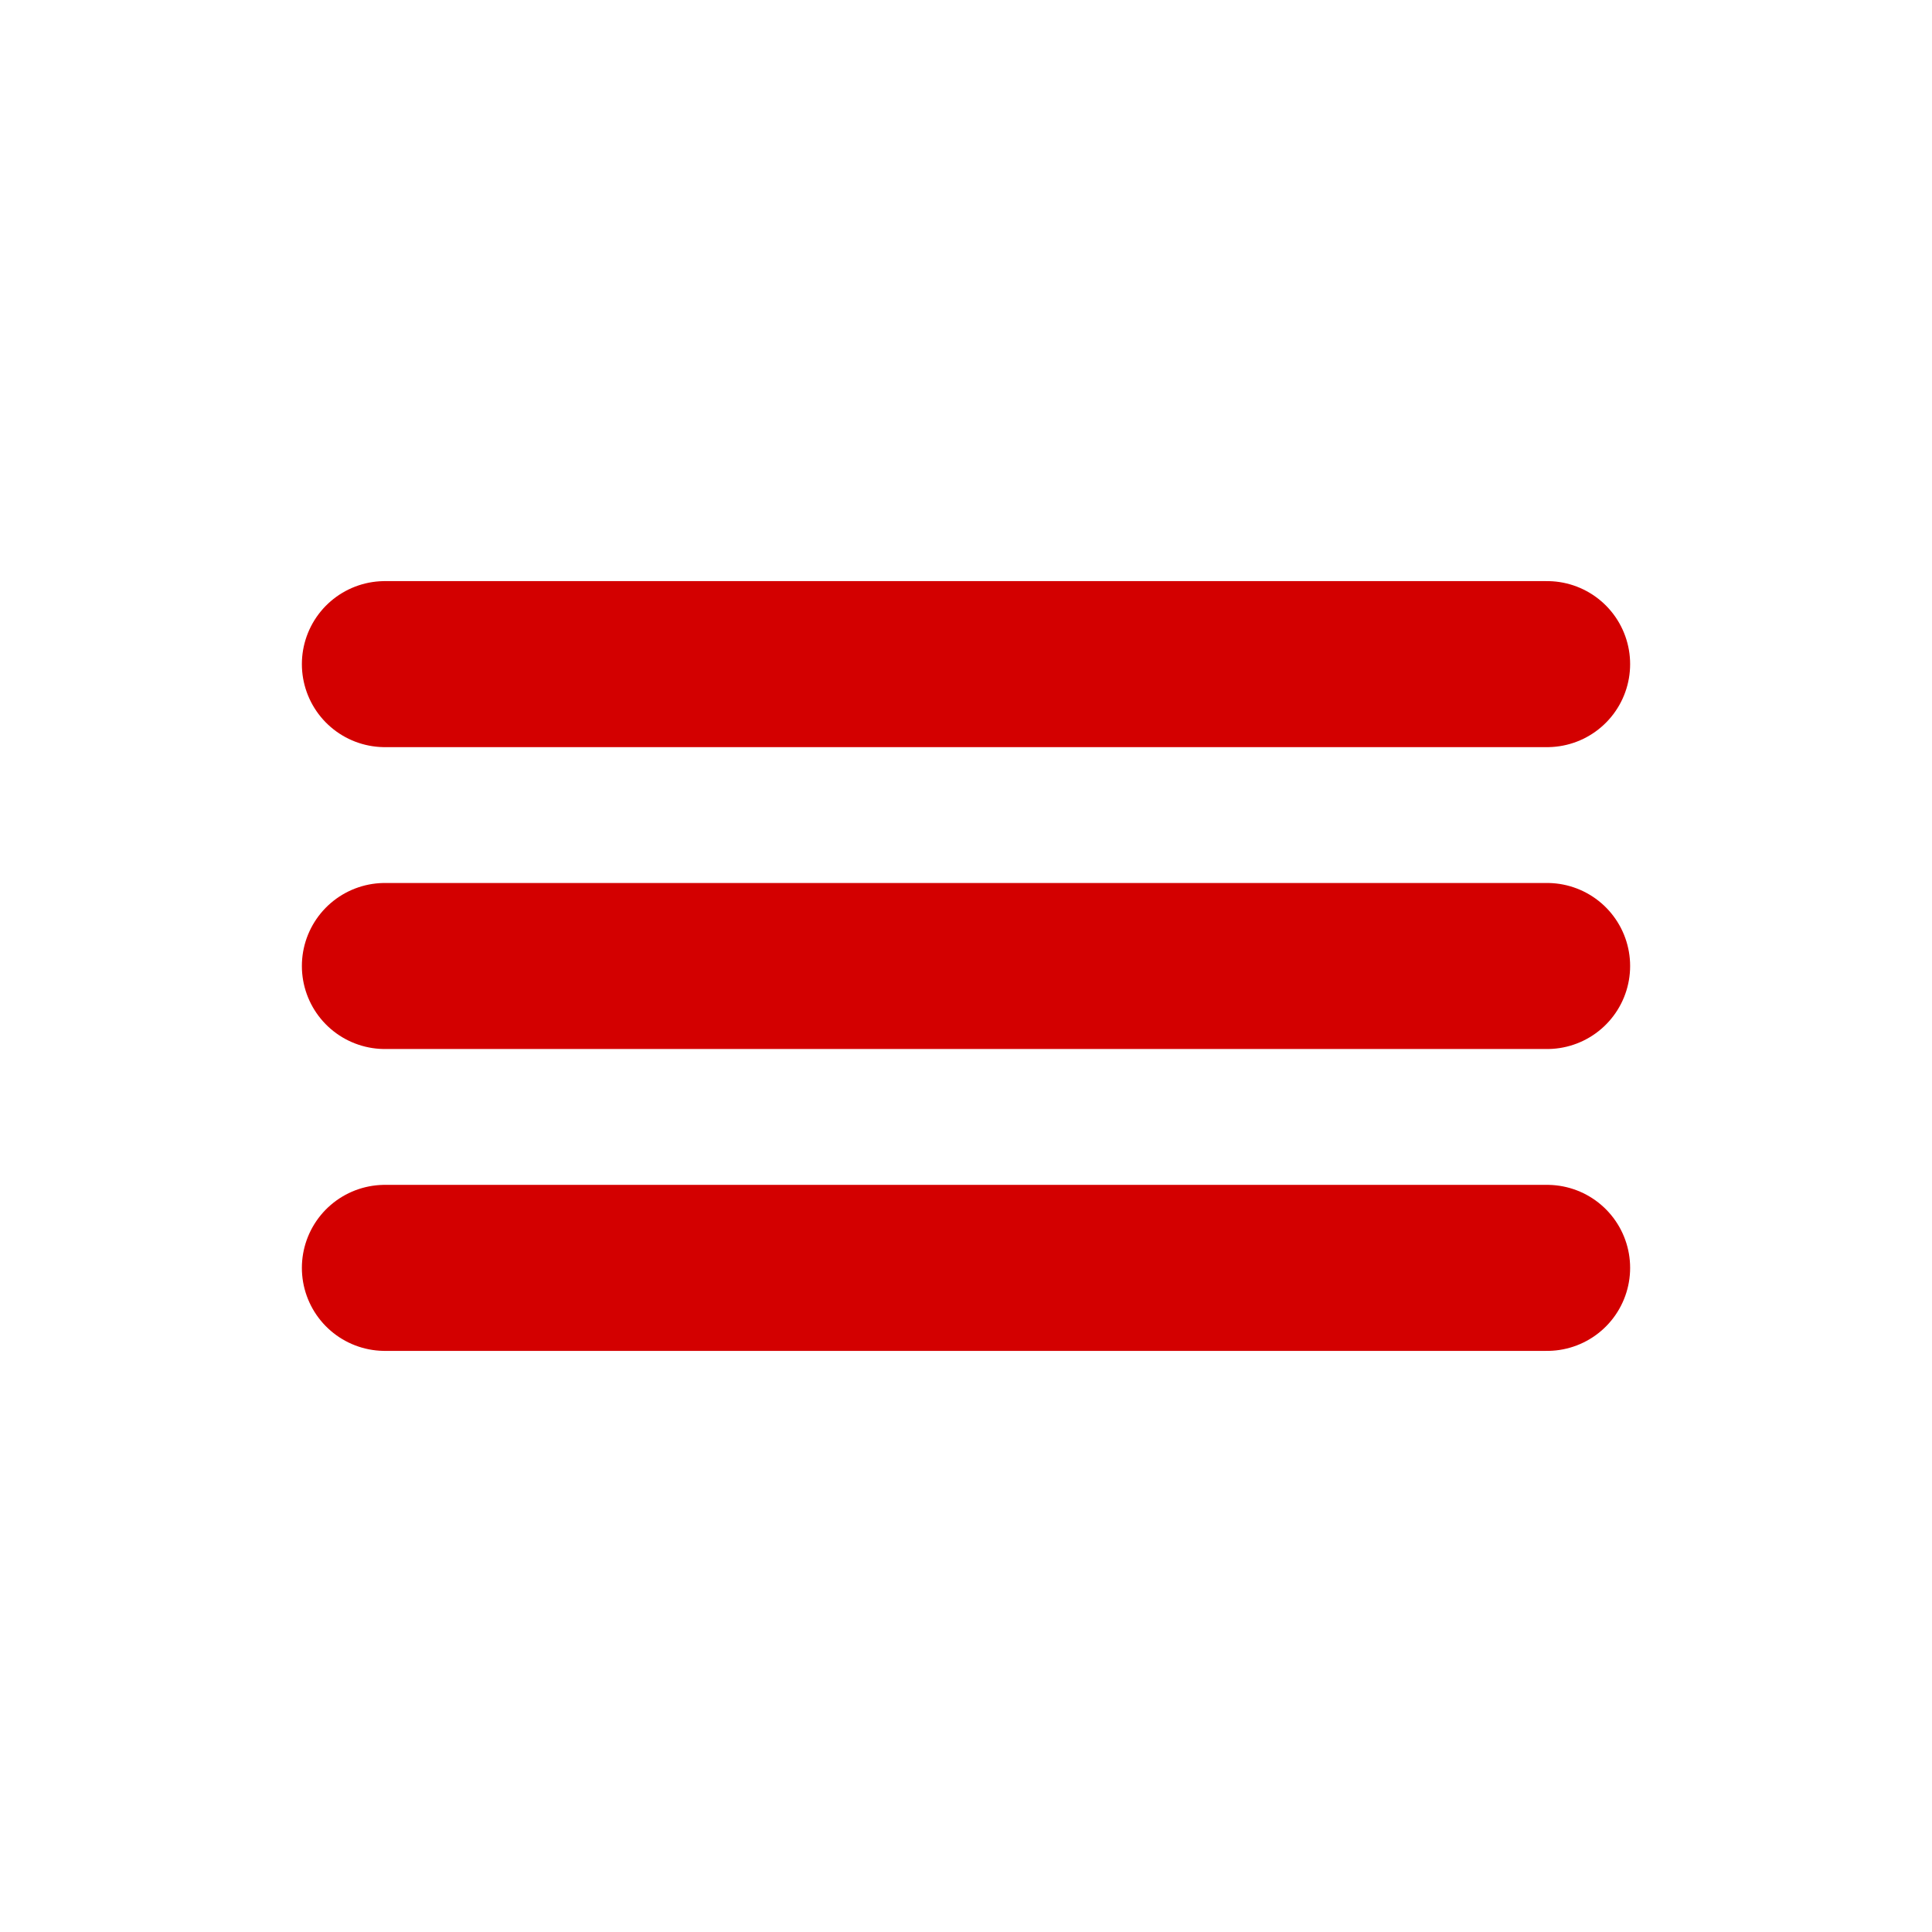
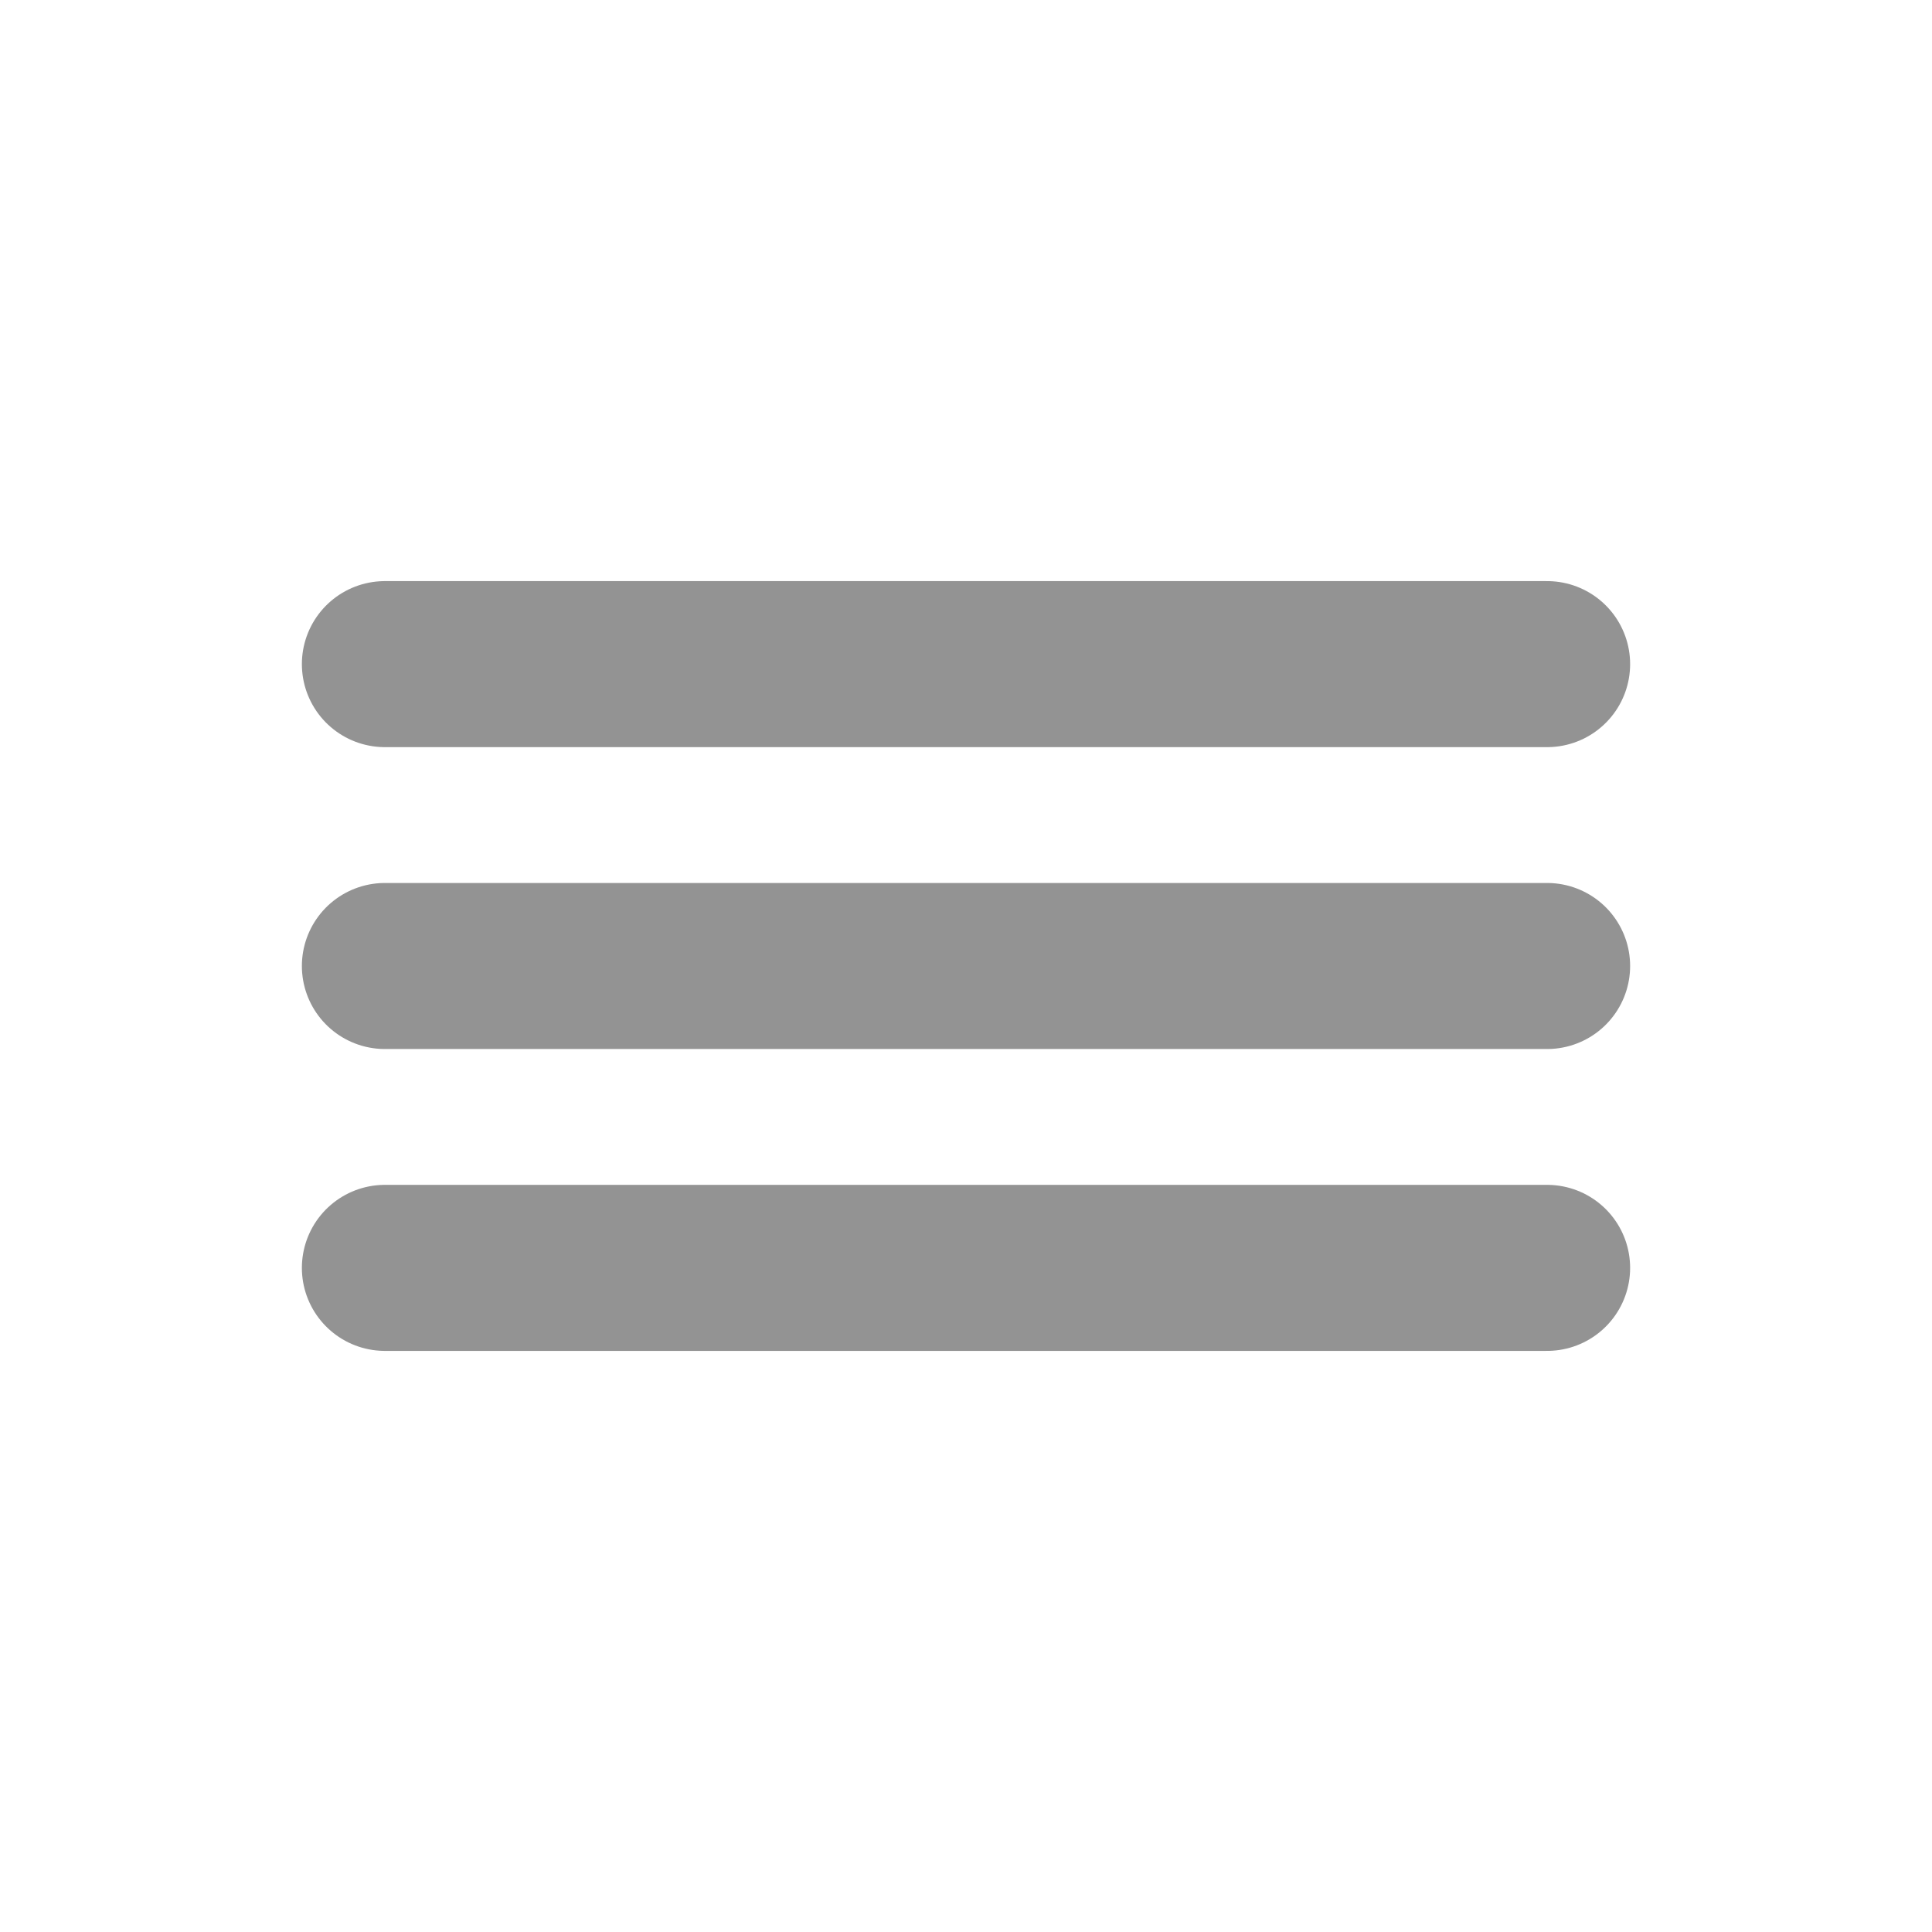
<svg xmlns="http://www.w3.org/2000/svg" viewBox="0 0 512 512">
-   <path fill="none" stroke="#d30000" stroke-linecap="round" stroke-linejoin="round" stroke-width="44" d="M102 256h308M102 176h308M102 336h308" />
+   <path fill="none" stroke="#939393" stroke-linecap="round" stroke-linejoin="round" stroke-width="44" d="M102 256h308M102 176h308M102 336h308" />
</svg>
